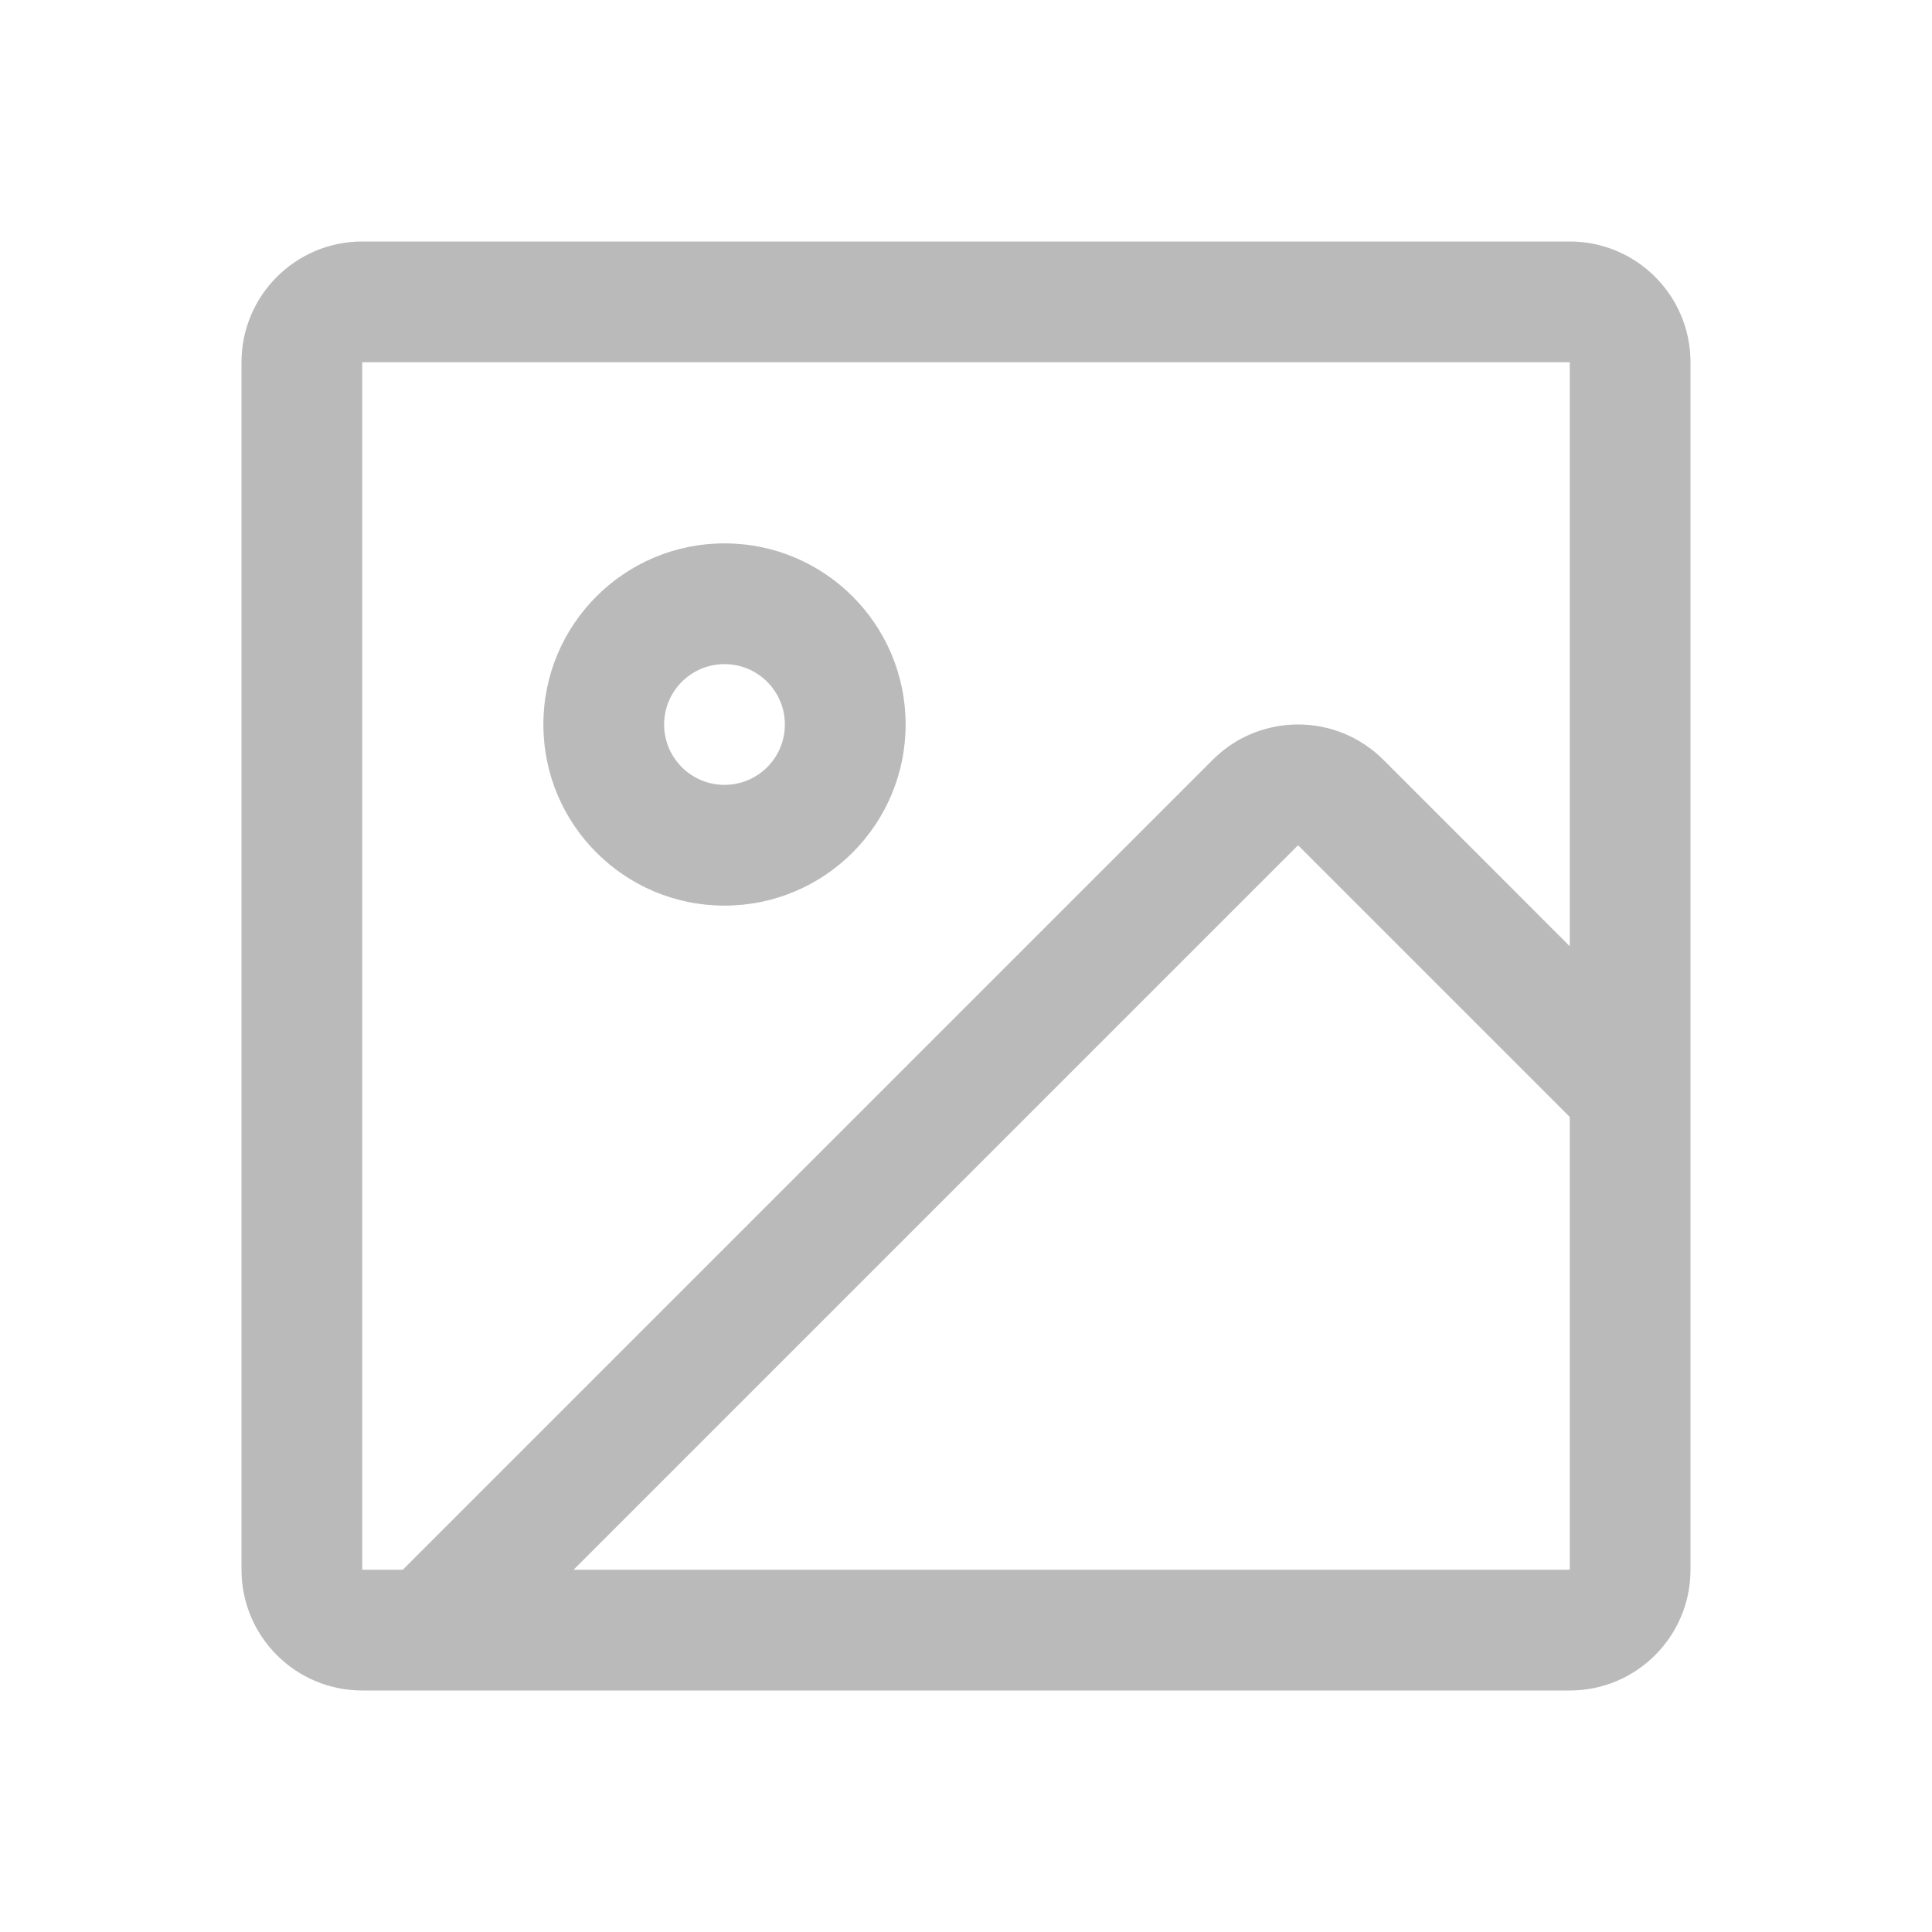
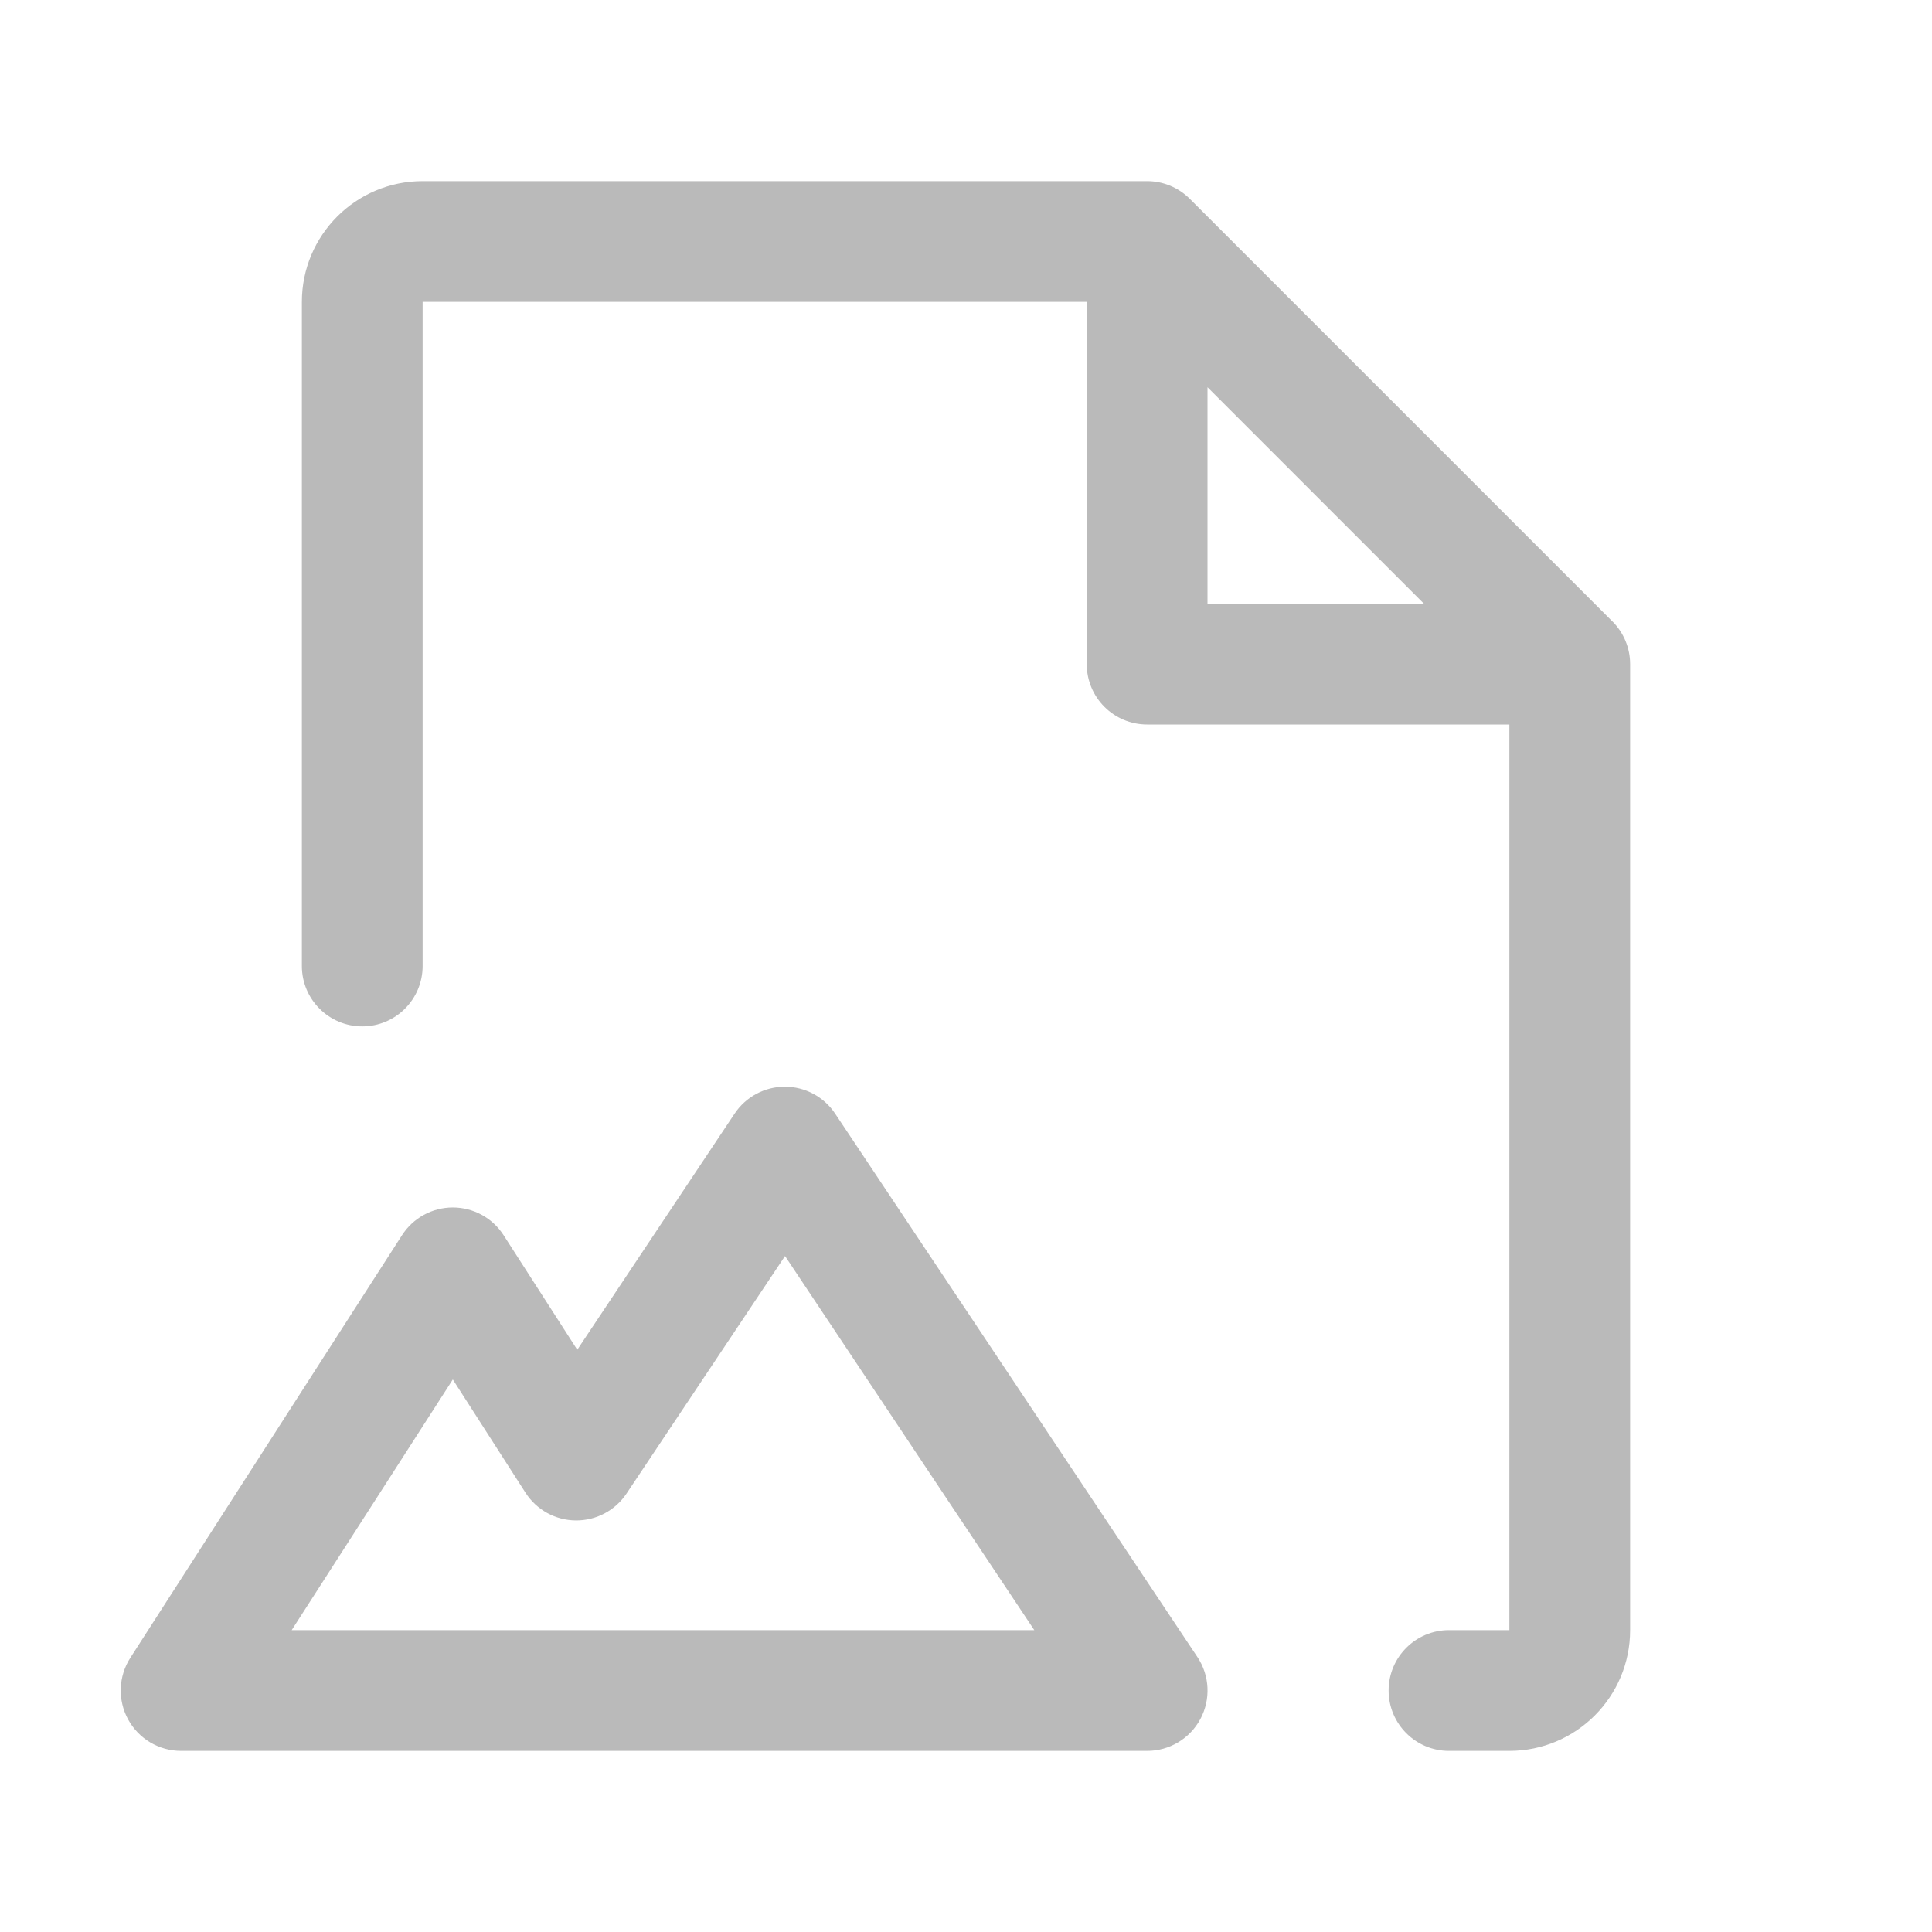
<svg xmlns="http://www.w3.org/2000/svg" width="32" height="32" fill="#bababa" viewBox="0 0 256 256">
-   <path d="M208,32H48A16,16,0,0,0,32,48V208a16,16,0,0,0,16,16H208a16,16,0,0,0,16-16V48A16,16,0,0,0,208,32ZM48,48H208v77.38l-24.69-24.7a16,16,0,0,0-22.62,0L53.37,208H48ZM208,208H76l96-96,36,36v60ZM96,120A24,24,0,1,0,72,96,24,24,0,0,0,96,120Zm0-32a8,8,0,1,1-8,8A8,8,0,0,1,96,88Z" />
+   <path d="M110.66,147.56a8,8,0,0,0-13.32,0L76.49,178.85l-9.76-15.18a8,8,0,0,0-13.46,0l-36,56A8,8,0,0,0,24,232H152a8,8,0,0,0,6.66-12.44ZM38.65,216,60,182.79l9.63,15a8,8,0,0,0,13.39.11l21-31.47L137.05,216Zm175-133.66-56-56A8,8,0,0,0,152,24H56A16,16,0,0,0,40,40v88a8,8,0,0,0,16,0V40h88V88a8,8,0,0,0,8,8h48V216h-8a8,8,0,0,0,0,16h8a16,16,0,0,0,16-16V88A8,8,0,0,0,213.66,82.34ZM160,51.31,188.69,80H160Z" />
</svg>
